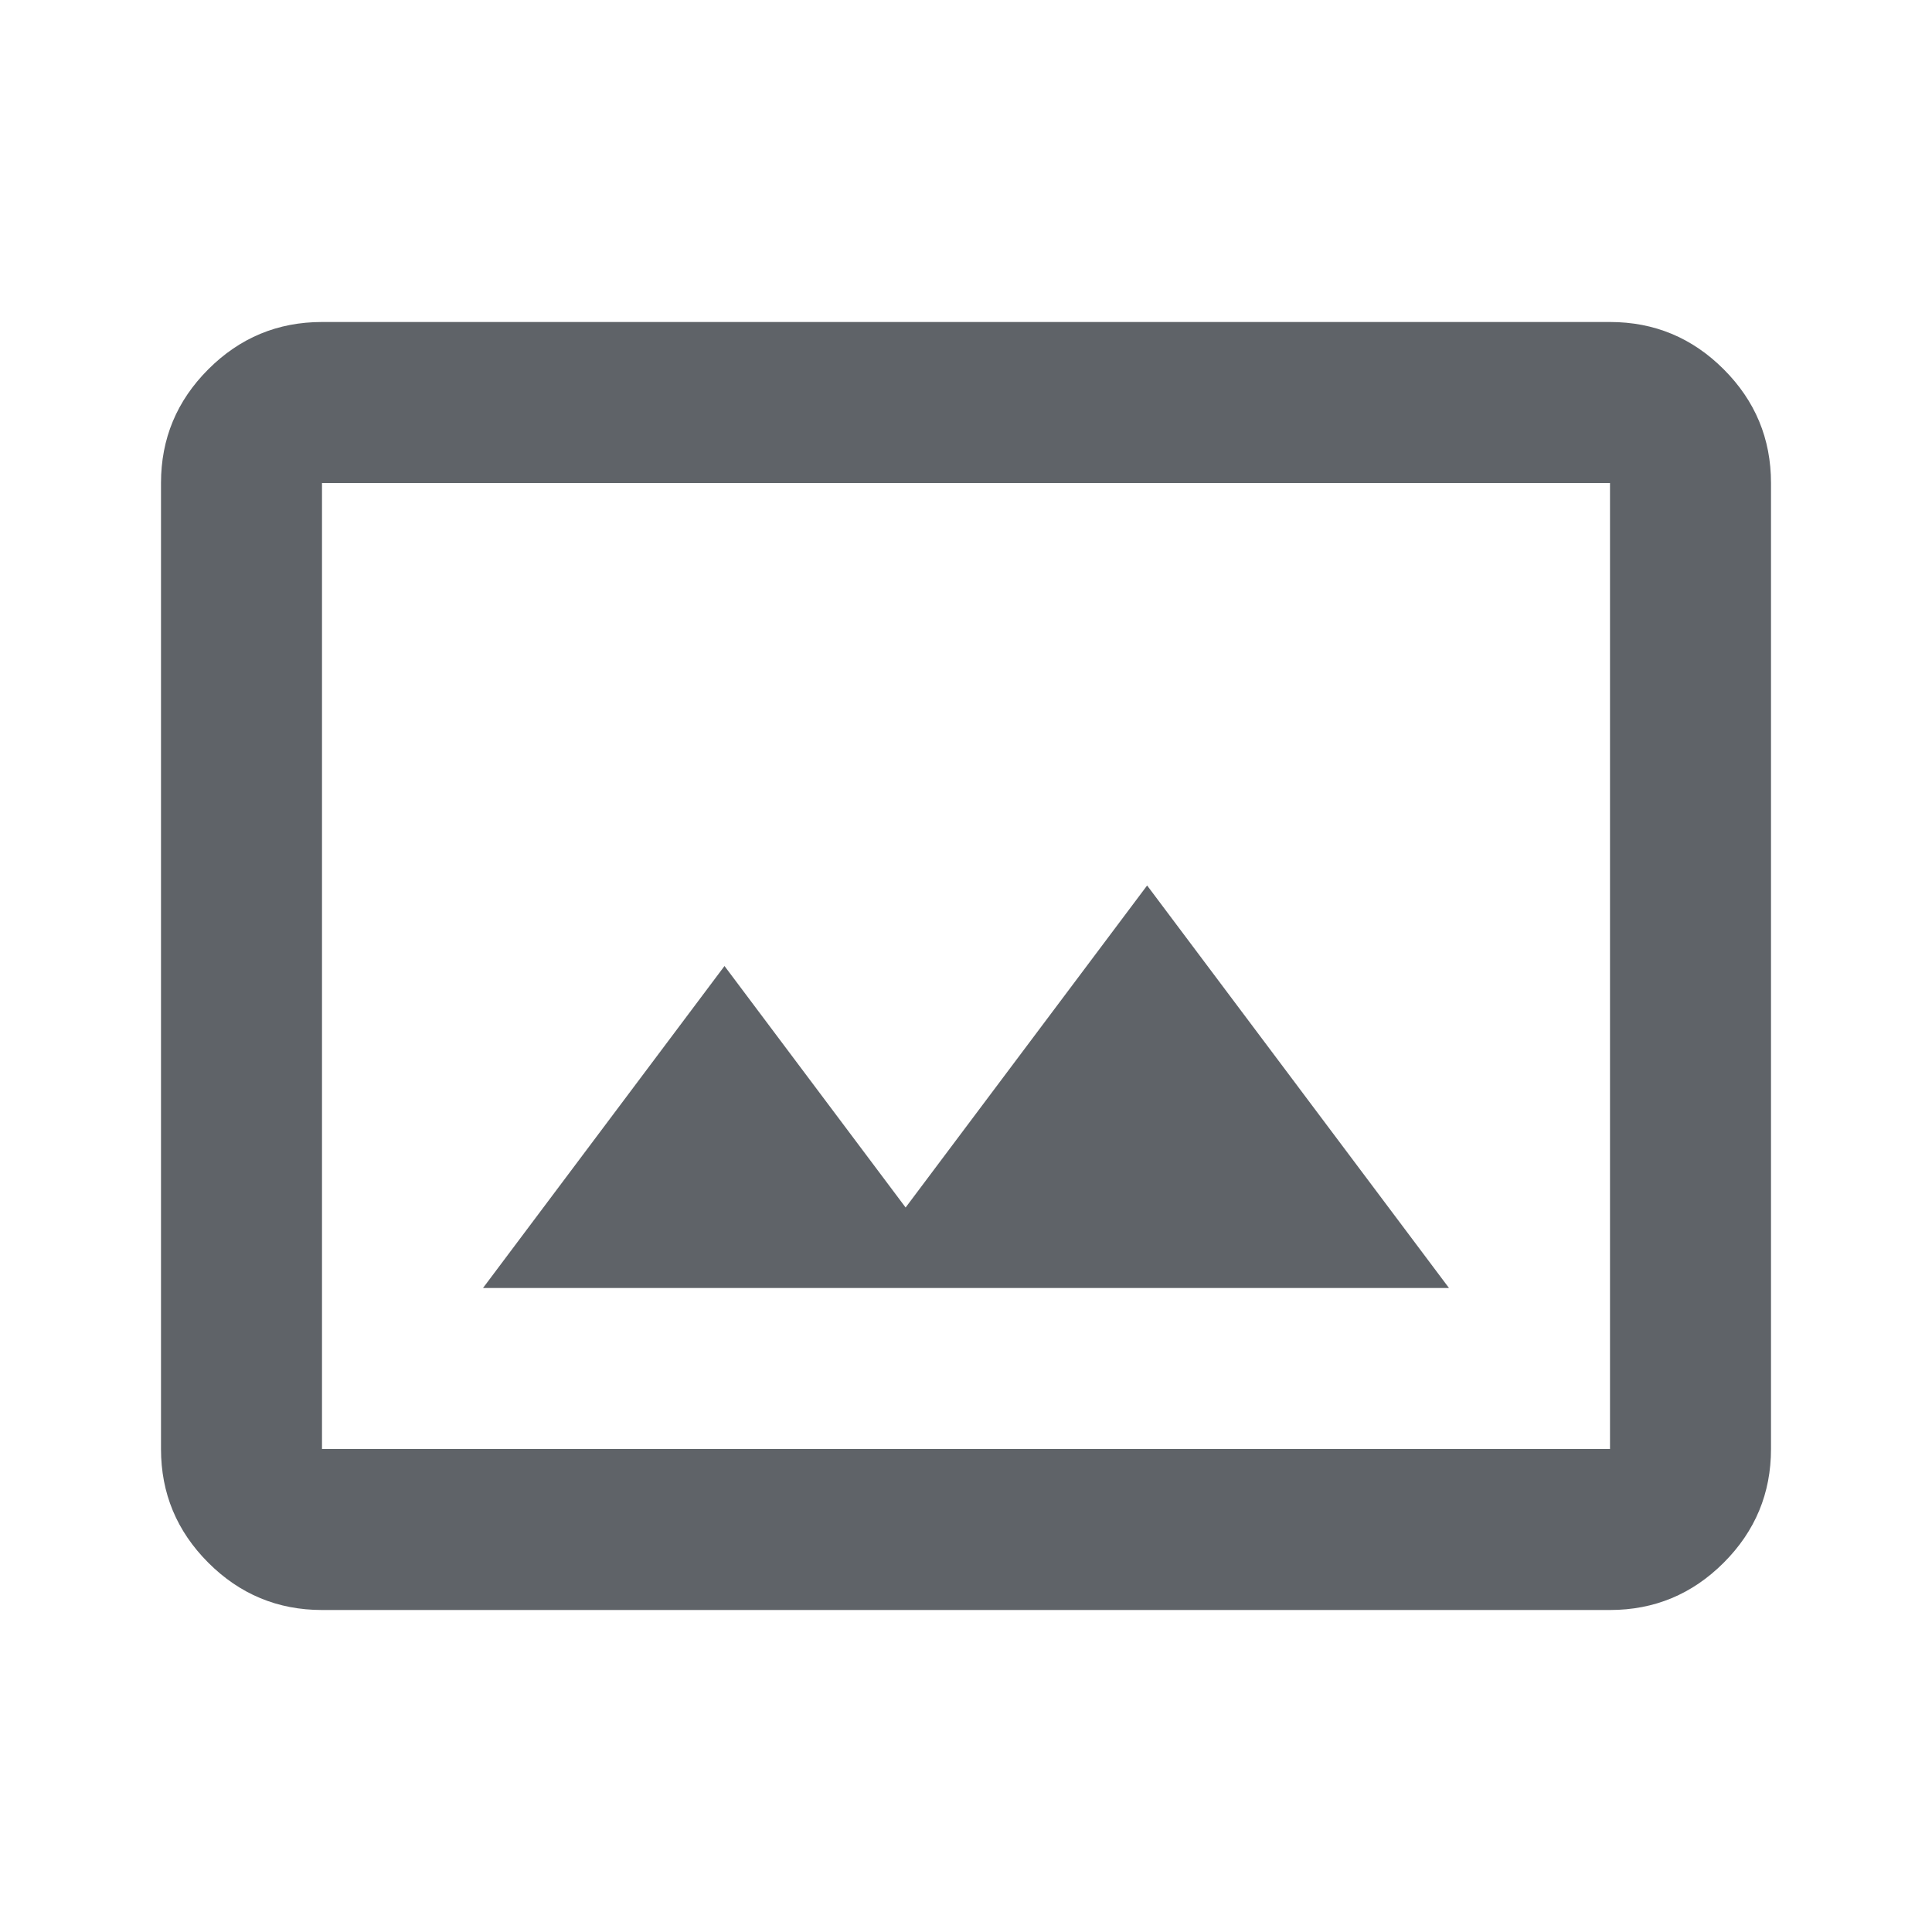
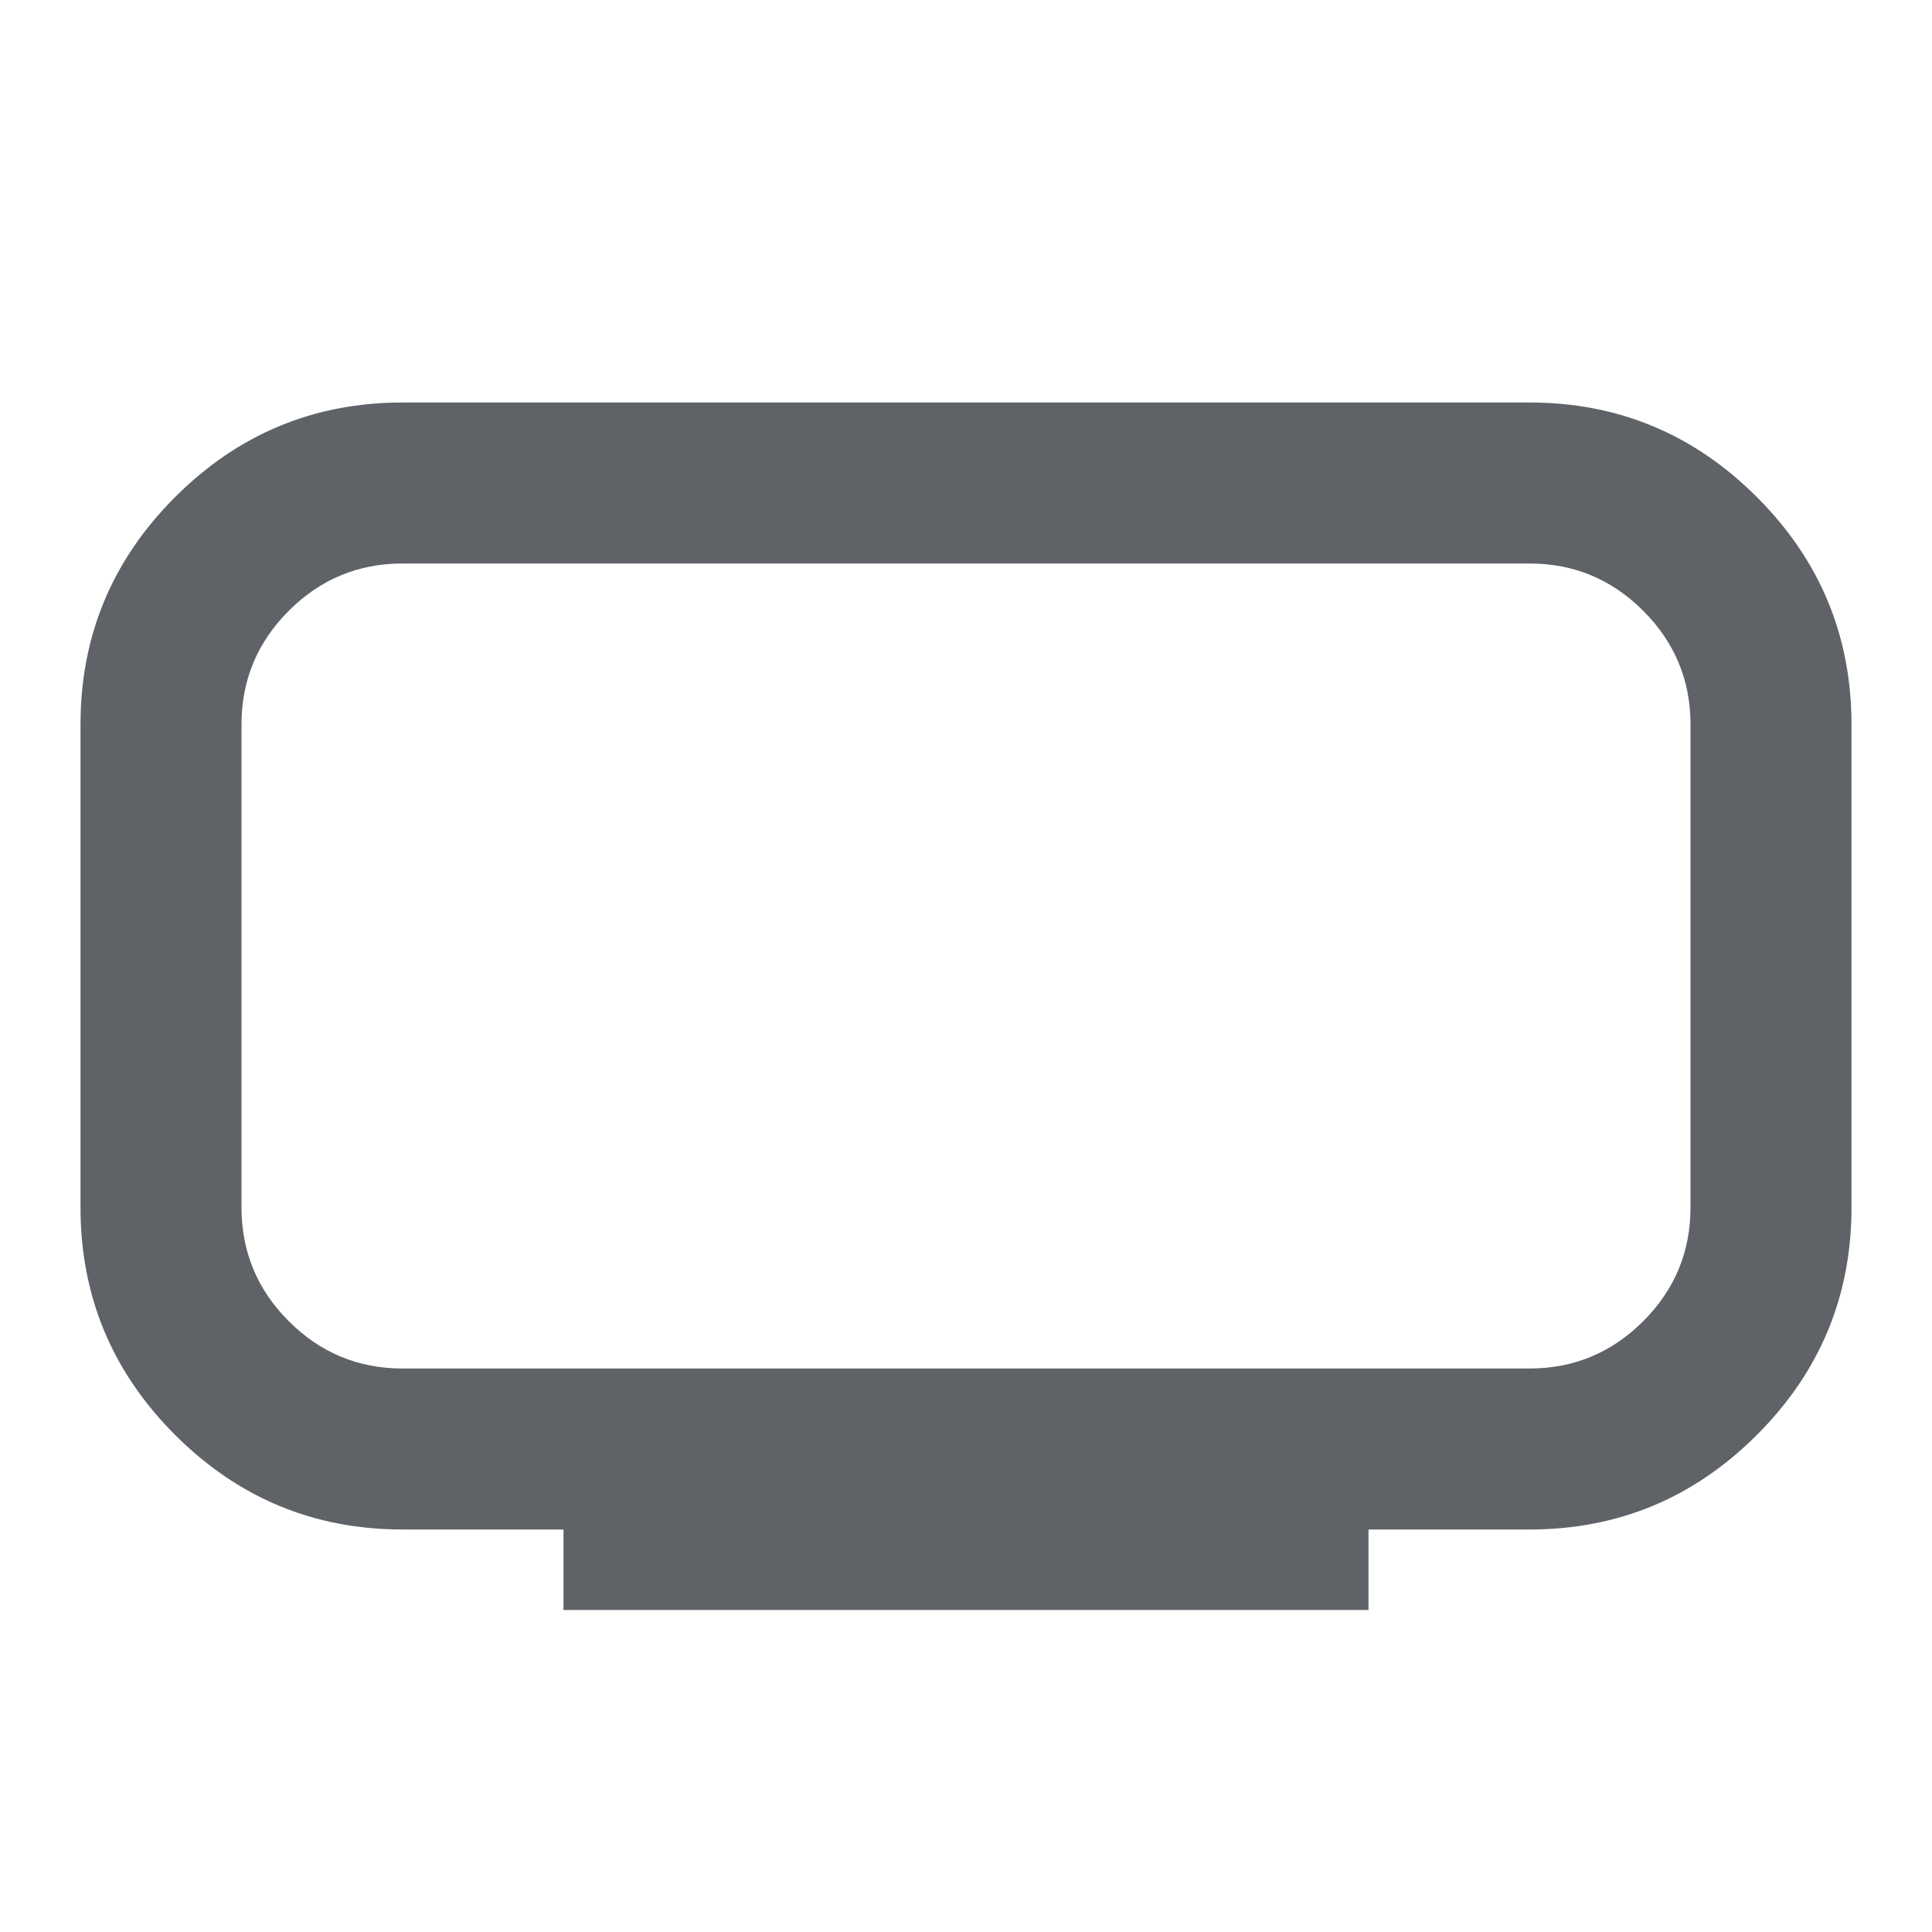
<svg xmlns="http://www.w3.org/2000/svg" height="24px" viewBox="0 -960 960 960" width="24px" fill="#5f6368">
-   <path d="M160-160q-33 0-56.5-23.5T80-240v-480q0-33 23.5-56.5T160-800h640q33 0 56.5 23.5T880-720v480q0 33-23.5 56.5T800-160H160Zm0-80h640v-480H160v480Zm80-80h480L570-520 450-360l-90-120-120 160Zm-80 80v-480 480Z" />
+   <path d="M200-280h560q33 0 56.5-23.5T840-360v-240q0-33-23.5-56.5T760-680H200q-33 0-56.5 23.5T120-600v240q0 33 23.5 56.5T200-280Zm80 120v-40h-80q-66 0-113-47T40-360v-240q0-66 47-113t113-47h560q66 0 113 47t47 113v240q0 66-47 113t-113 47h-80v40H280Zm200-320Z" />
</svg>
